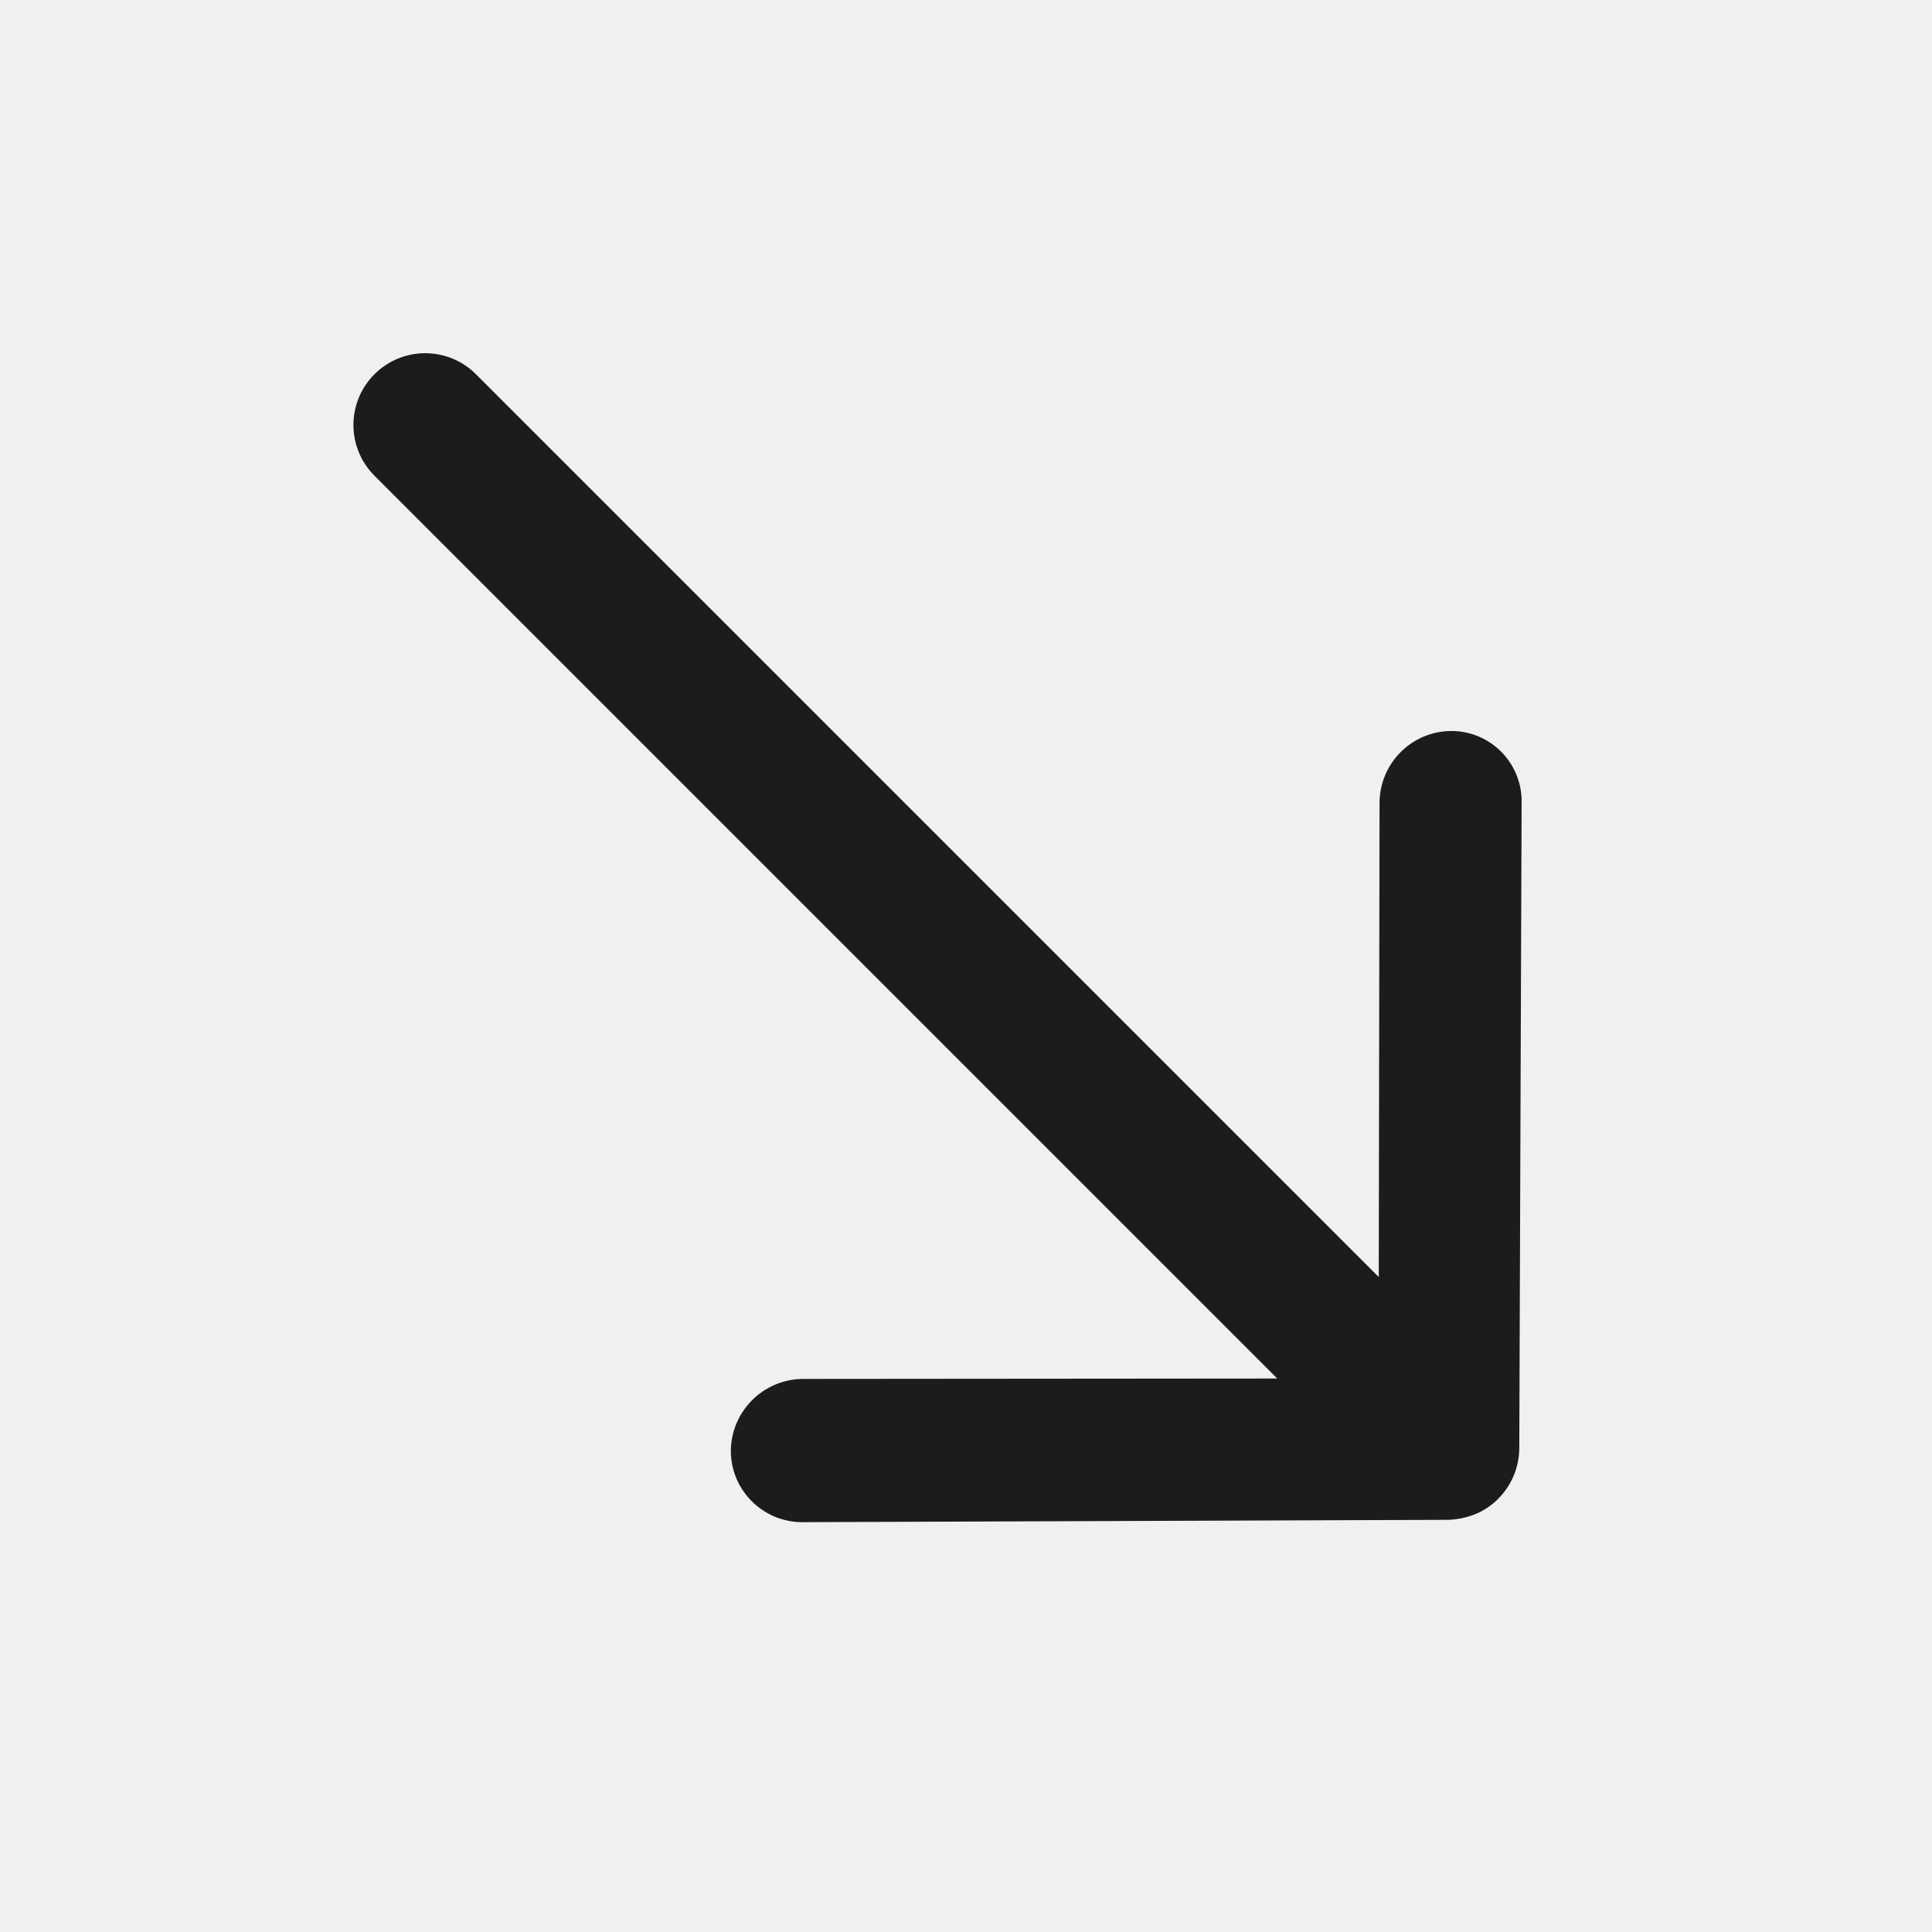
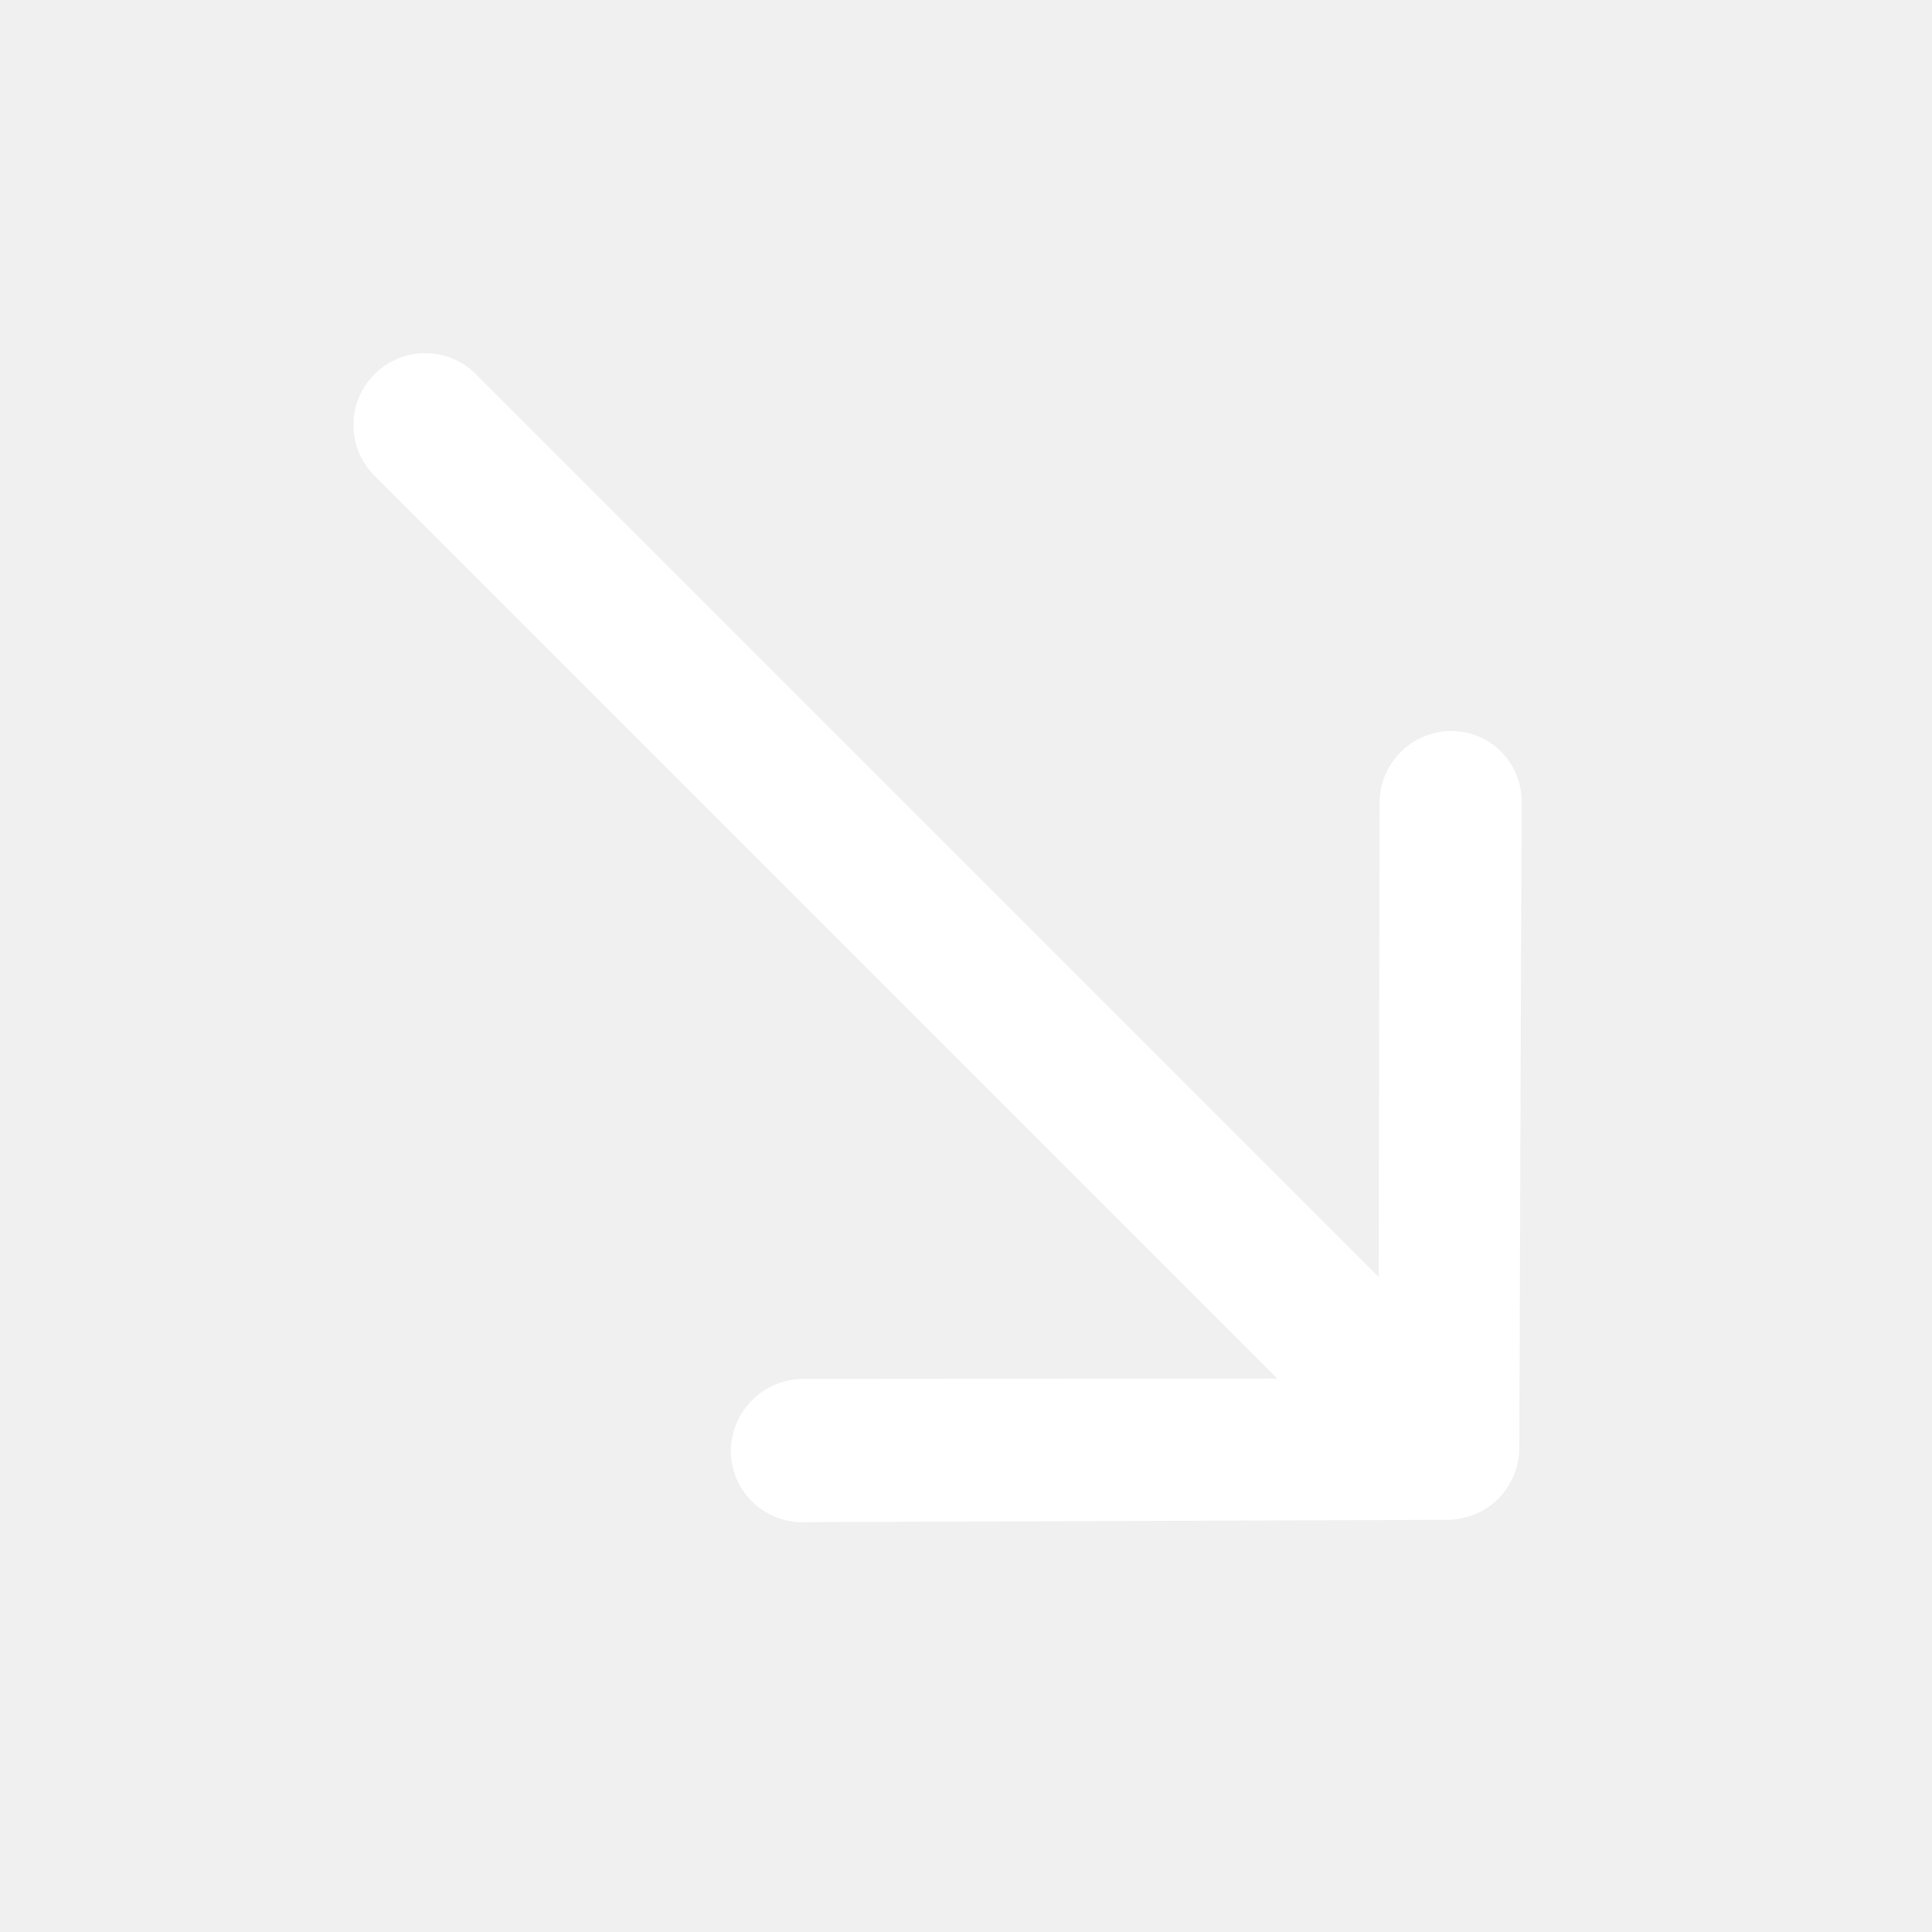
<svg xmlns="http://www.w3.org/2000/svg" width="350" height="350" viewBox="0 0 350 350">
-   <path id="arrow-icon" d="M295.7,163.7a13.067,13.067,0,0,0-.1,18.4L356.3,243H125a13,13,0,0,0,0,26H356.3l-60.8,60.9a13.161,13.161,0,0,0,.1,18.4,12.947,12.947,0,0,0,18.3-.1l82.4-83a14.6,14.6,0,0,0,2.7-4.1,12.407,12.407,0,0,0,1-5,13.034,13.034,0,0,0-3.7-9.1l-82.4-83a12.739,12.739,0,0,0-18.2-.3Z" transform="translate(169.661 -192.42) rotate(45)" fill="#1b1c1c" />
+   <path id="arrow-icon" d="M295.7,163.7a13.067,13.067,0,0,0-.1,18.4L356.3,243H125a13,13,0,0,0,0,26H356.3l-60.8,60.9a13.161,13.161,0,0,0,.1,18.4,12.947,12.947,0,0,0,18.3-.1l82.4-83a14.6,14.6,0,0,0,2.7-4.1,12.407,12.407,0,0,0,1-5,13.034,13.034,0,0,0-3.7-9.1l-82.4-83a12.739,12.739,0,0,0-18.2-.3Z" transform="translate(169.661 -192.42) rotate(45)" fill="#ffffff" />
</svg>
